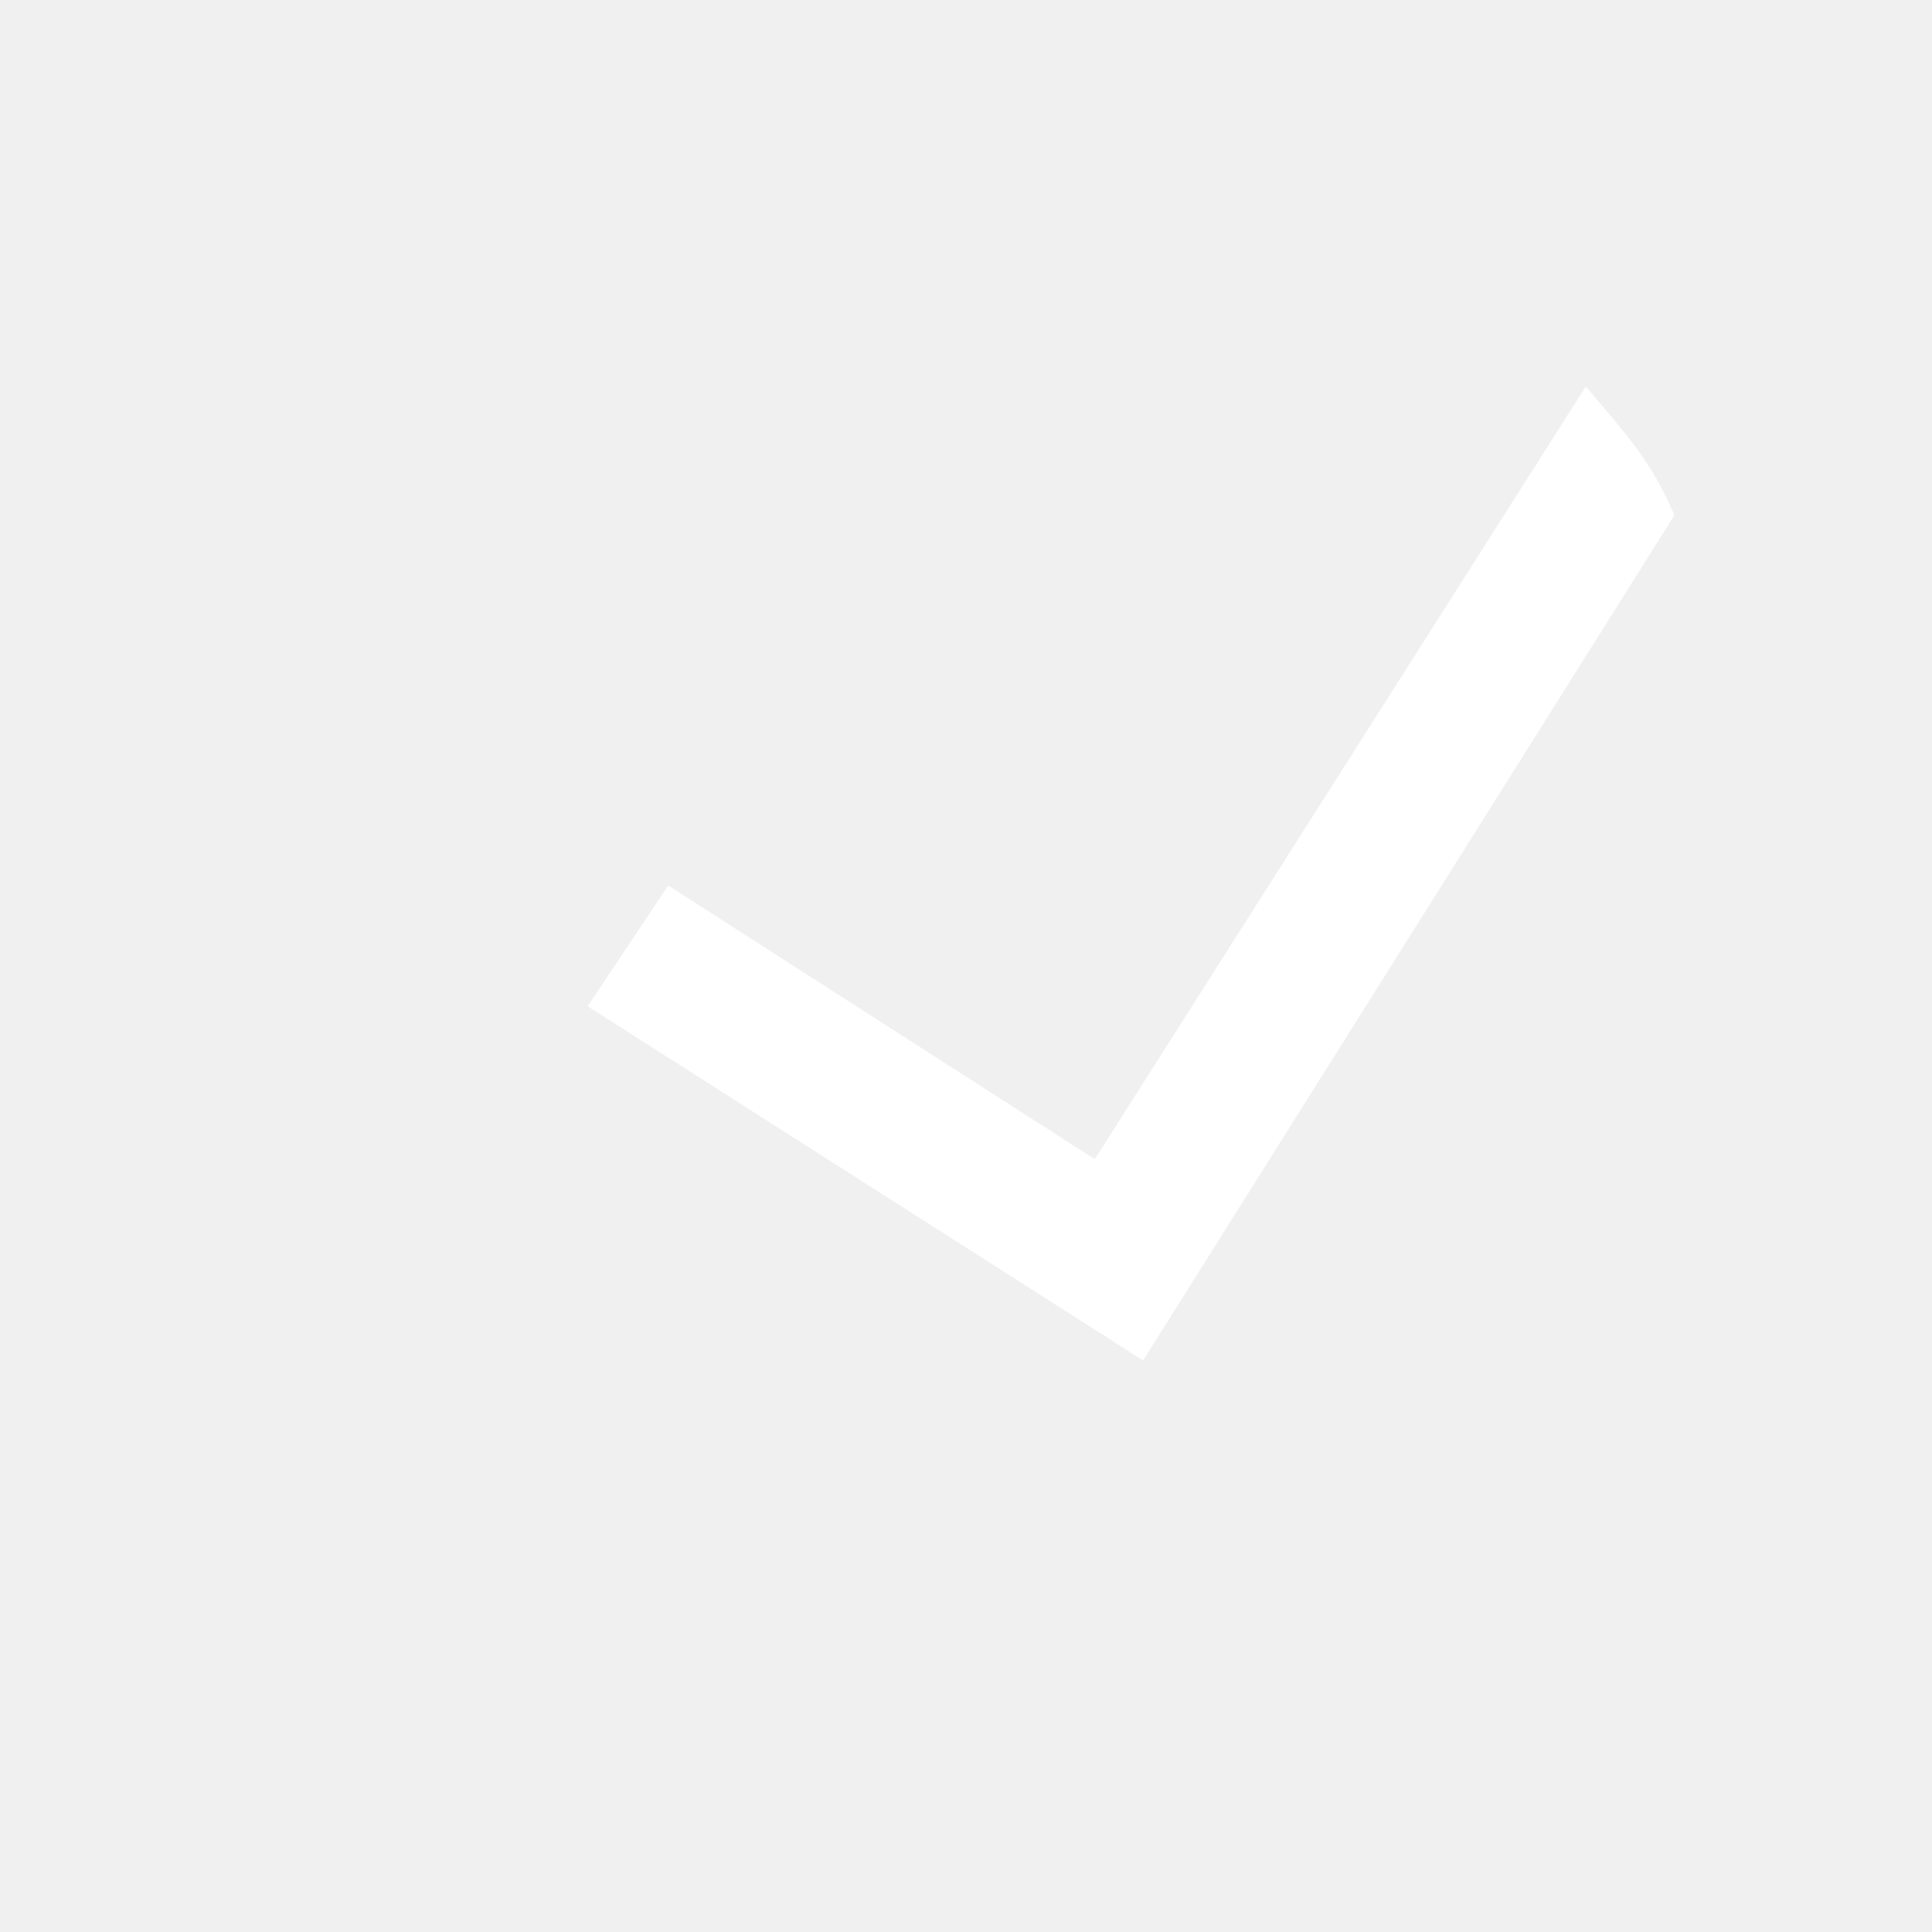
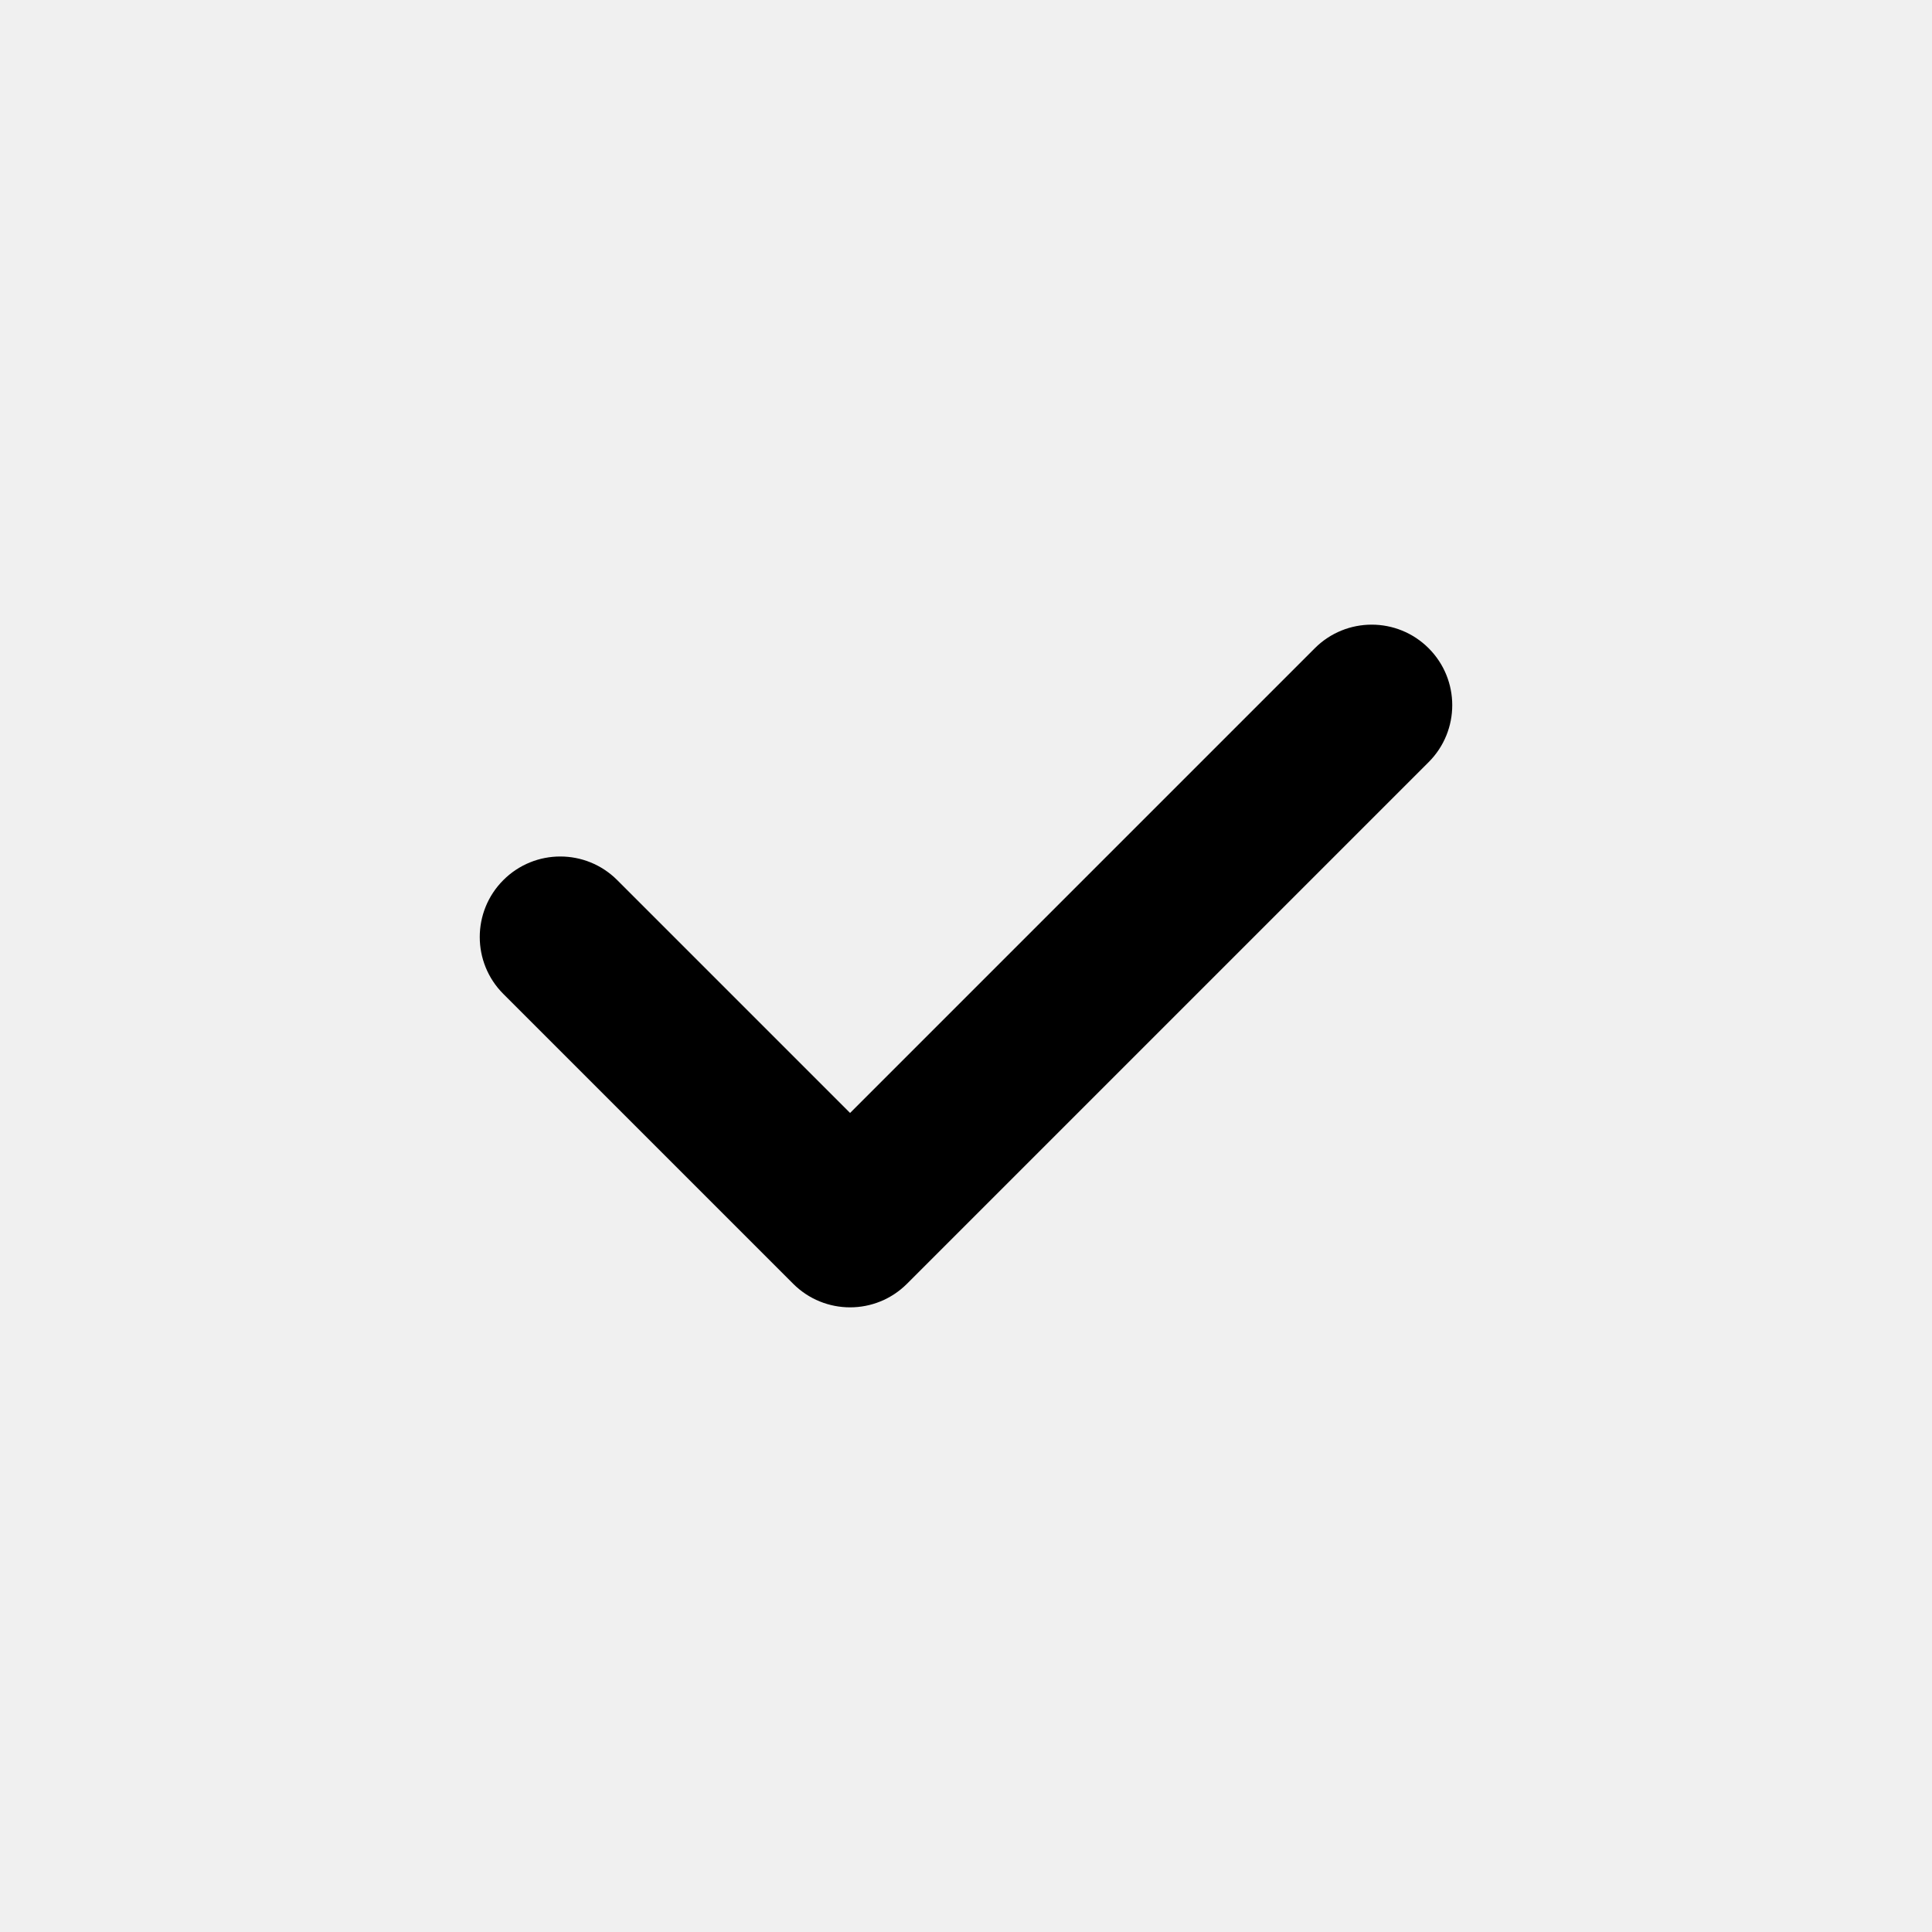
- <svg xmlns="http://www.w3.org/2000/svg" version="1.1" id="Layer_1" x="0px" y="0px" viewBox="0 0 24 24" style="enable-background:new 0 0 24 24;" xml:space="preserve">
-   <style type="text/css">
- 	.st0{fill:#FFFFFF;}
- </style>
-   <g>
-     <path class="st0" d="M20.8,6.4C20.8,6.4,20.8,6.3,20.8,6.4c-0.3-0.7-0.6-1-1.1-1.6l0,0l-6.1,9.6L8.3,11l-1,1.5l6.9,4.4L20.8,6.4z" />
-   </g>
+ <svg xmlns="http://www.w3.org/2000/svg" version="1.1" width="32" height="32" viewBox="0 0 32 32">
+   <path d="M23.663 10.737c0.521 0.521 0.521 1.365 0 1.886l-8.64 8.64c-0.521 0.521-1.365 0.521-1.886 0l-4.8-4.8c-0.521-0.521-0.521-1.365 0-1.886s1.365-0.521 1.886 0l3.857 3.857 7.697-7.697c0.521-0.521 1.365-0.521 1.886 0z" />
</svg>
